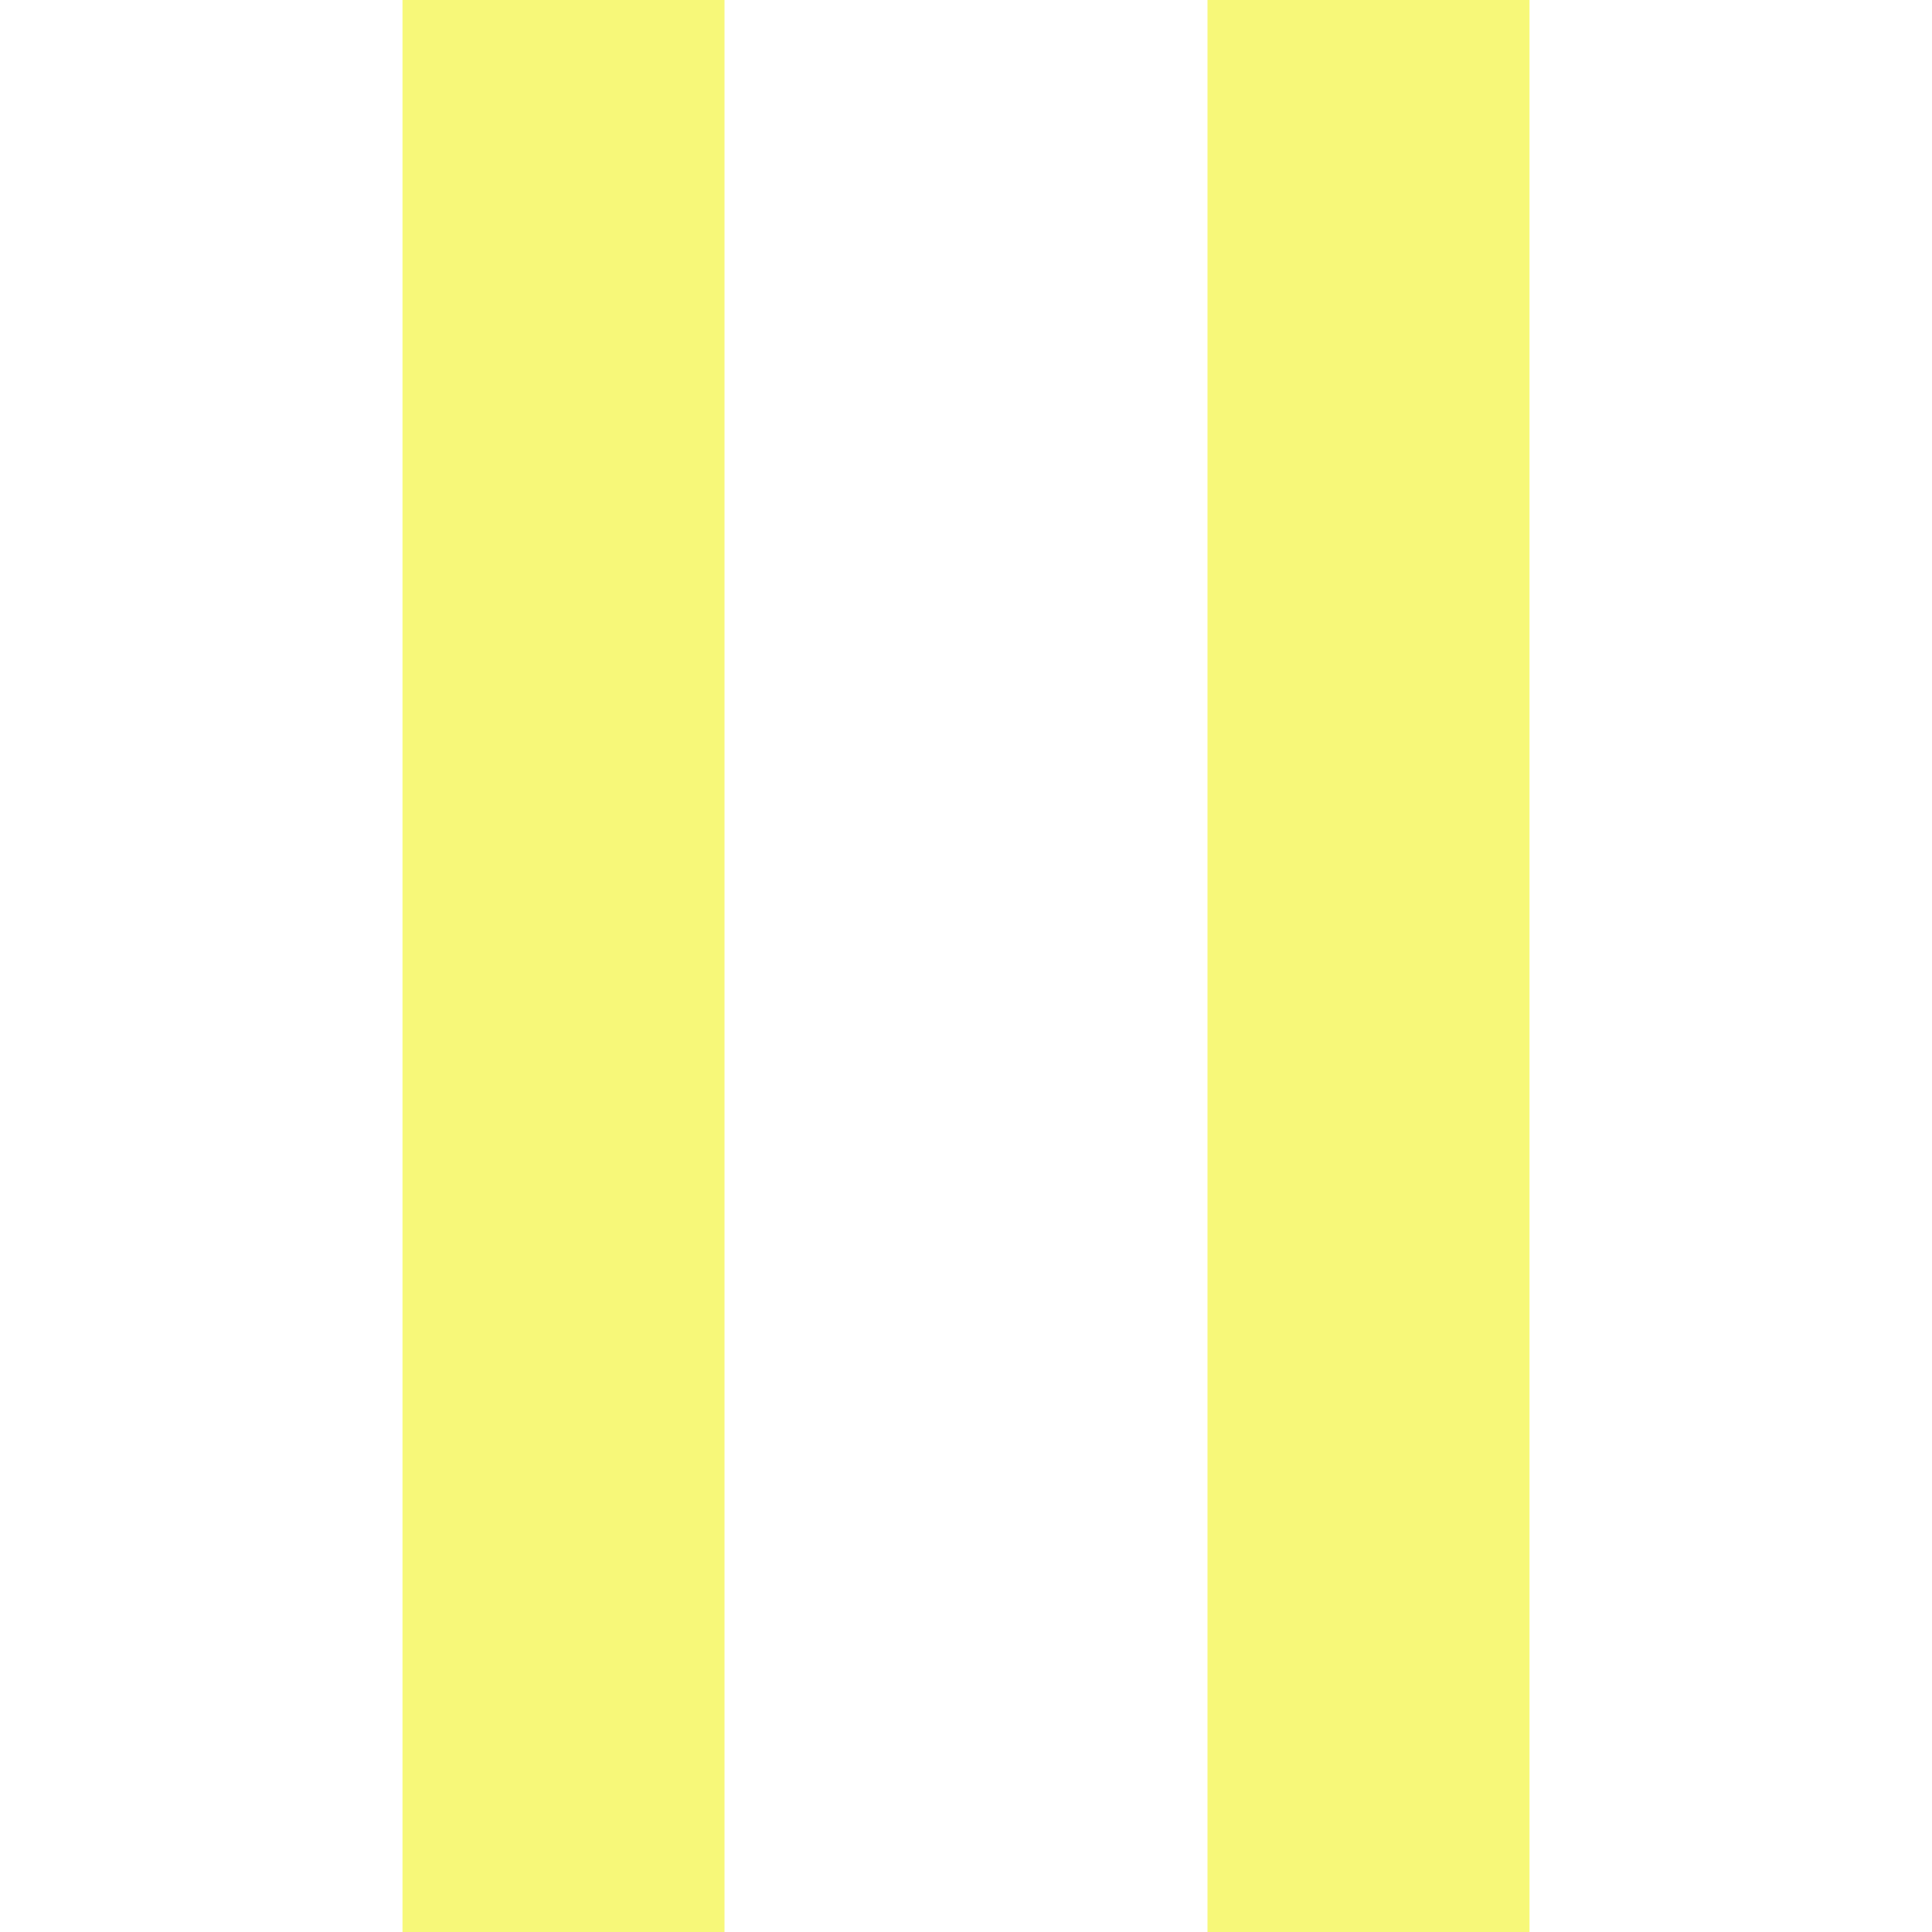
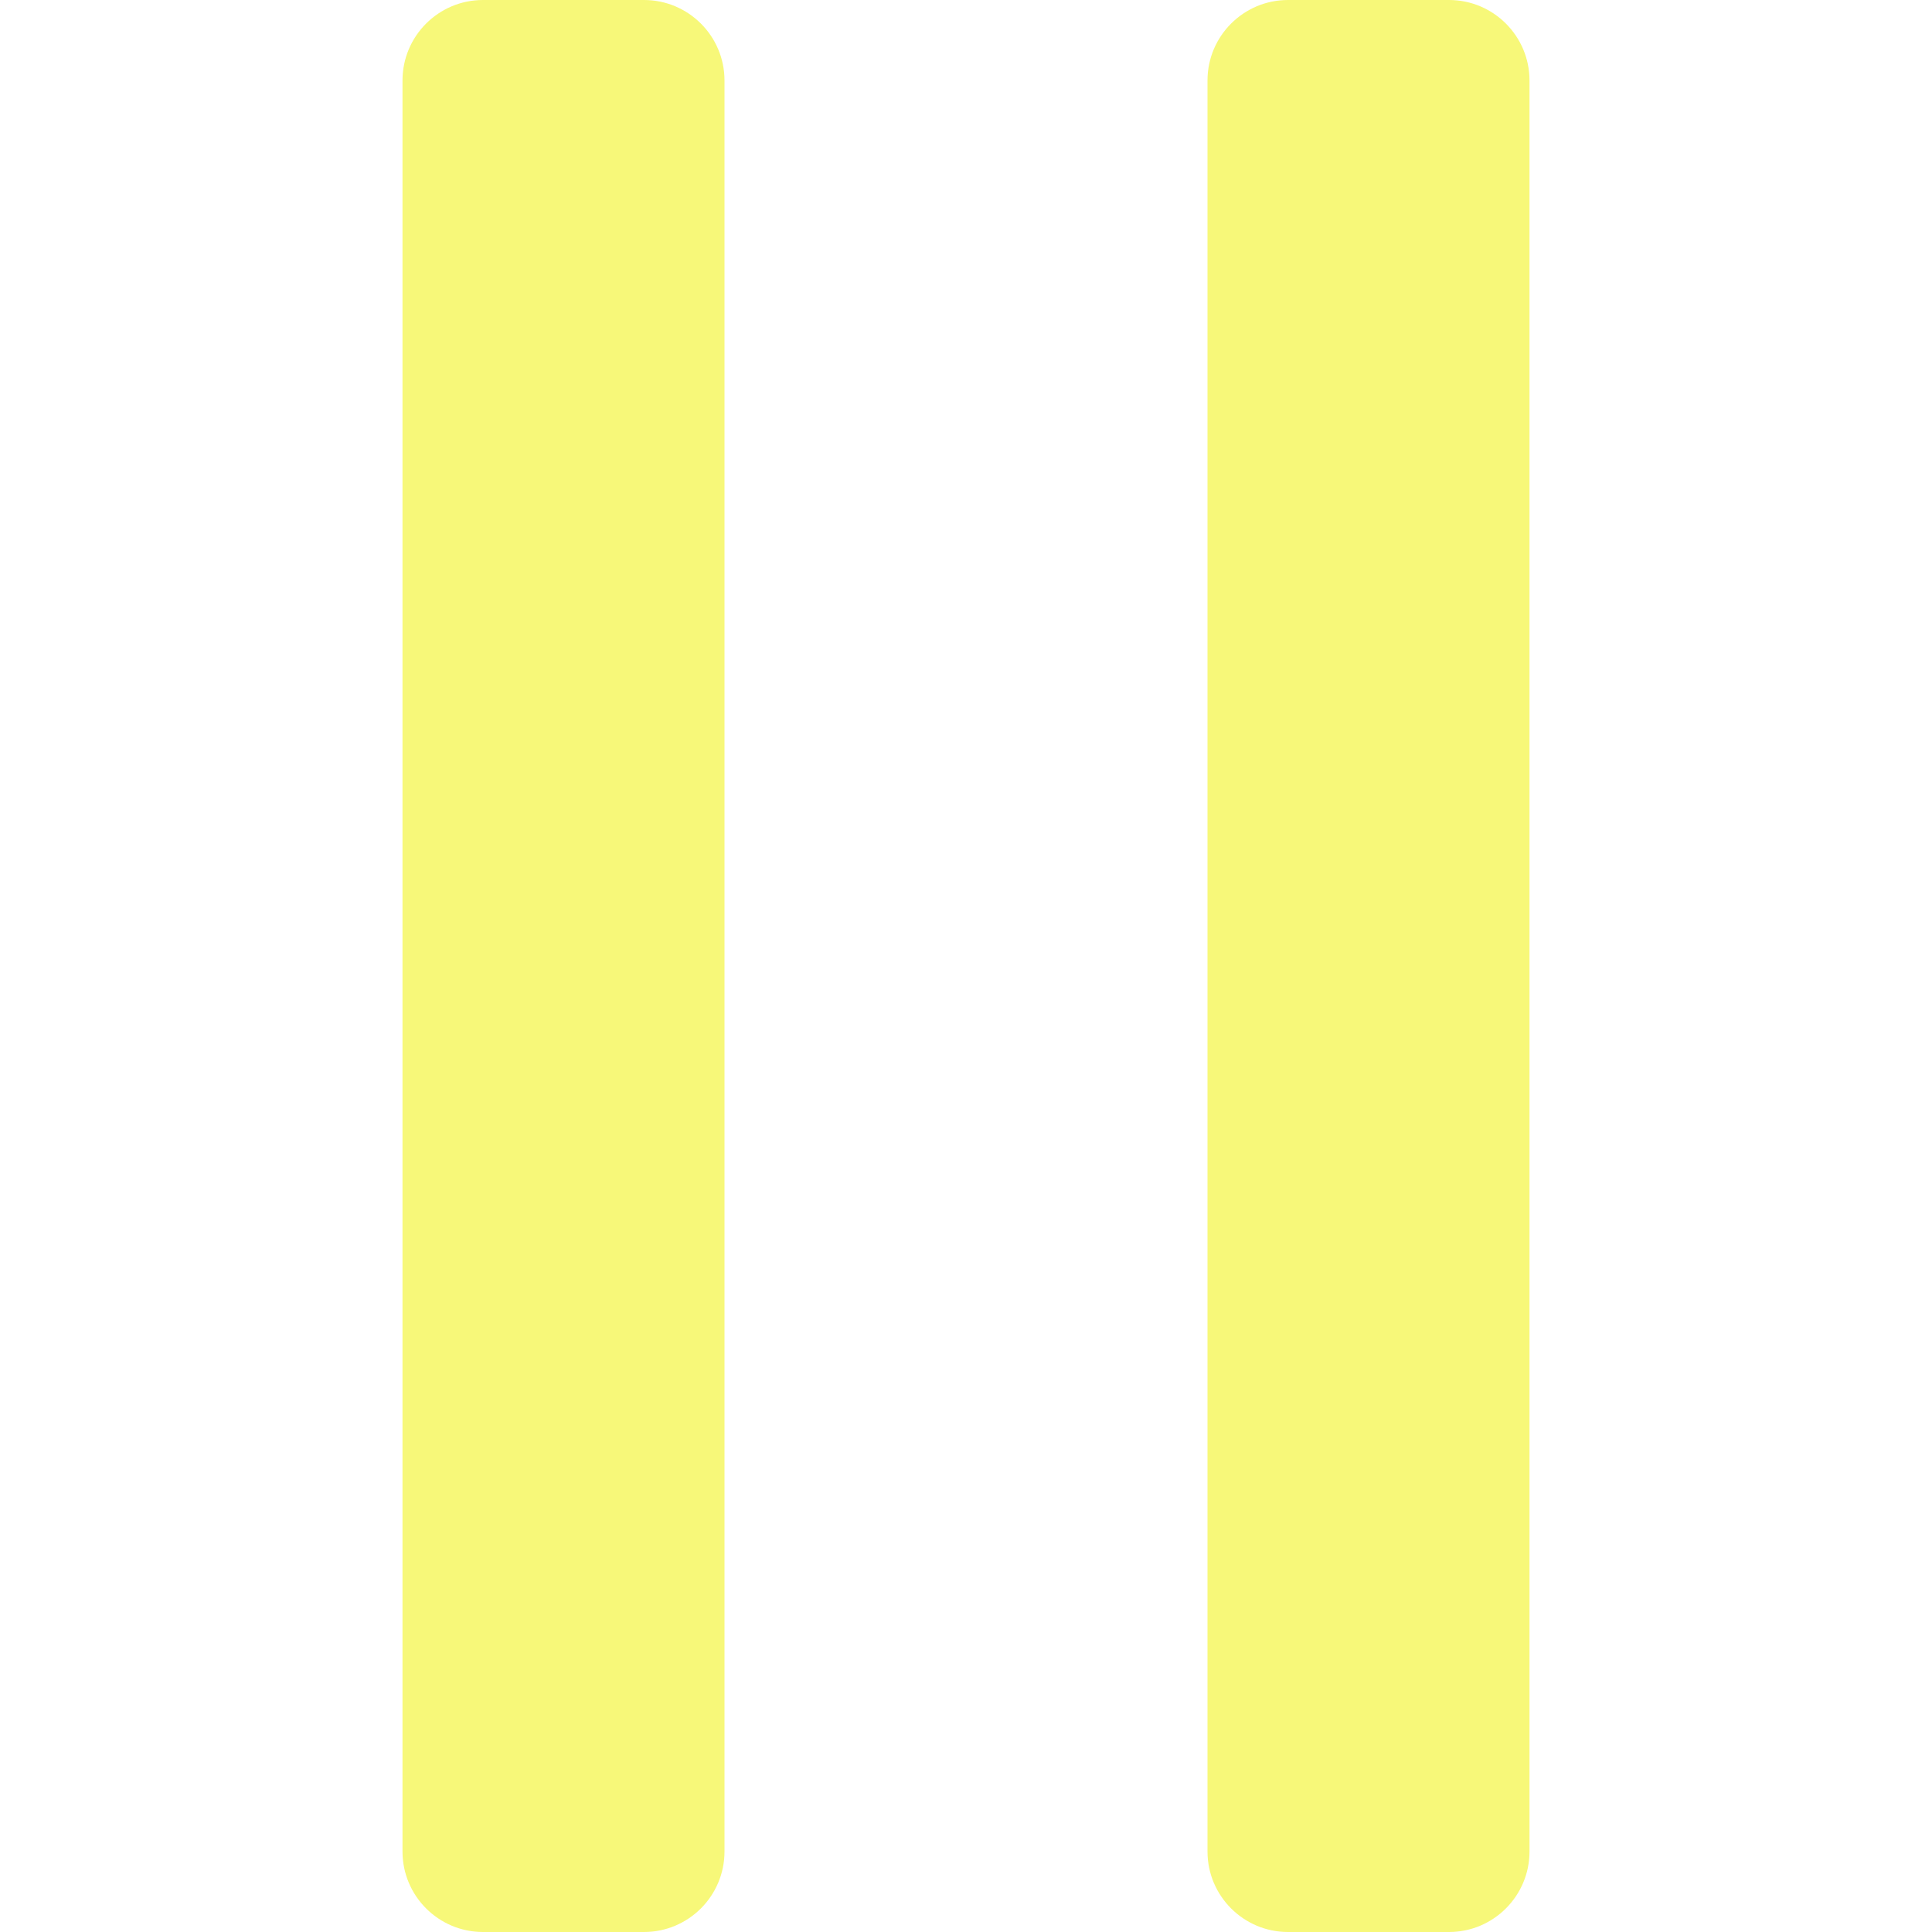
- <svg xmlns="http://www.w3.org/2000/svg" width="24px" height="24px" viewBox="0 0 24 24" version="1.1">
-   <defs />
-   <g id="Symbols" stroke="none" stroke-width="1" fill="none" fill-rule="evenodd">
-     <g id="pause" fill="#F7F879">
-       <g id="Group-2" transform="translate(5, 0)">
-         <rect id="Rectangle-4" x="0" y="0" width="4" height="24" />
-         <rect id="Rectangle-4" x="10" y="0" width="4" height="24" />
+ <svg xmlns="http://www.w3.org/2000/svg" width="100%" height="100%" viewBox="0 0 24 24" version="1.1" xml:space="preserve" style="fill-rule:evenodd;clip-rule:evenodd;stroke-linejoin:round;stroke-miterlimit:2;">
+   <g id="Group-2" transform="matrix(1,0,0,1,5,0)">
+     <g id="Symbols">
+       <g id="pause">
+         <g id="Group-21">
+           <path id="Rectangle-4" d="M4,1L4,23C4,23.552 3.552,24 3,24L1,24C0.448,24 0,23.552 0,23L0,1C0,0.448 0.448,0 1,0L3,0C3.552,0 4,0.448 4,1Z" style="fill:rgb(247,248,121);" />
+           <path id="Rectangle-41" d="M14,1L14,23C14,23.552 13.552,24 13,24L11,24C10.448,24 10,23.552 10,23L10,1C10,0.448 10.448,0 11,0L13,0C13.552,0 14,0.448 14,1Z" style="fill:rgb(247,248,121);" />
+         </g>
      </g>
    </g>
  </g>
</svg>
